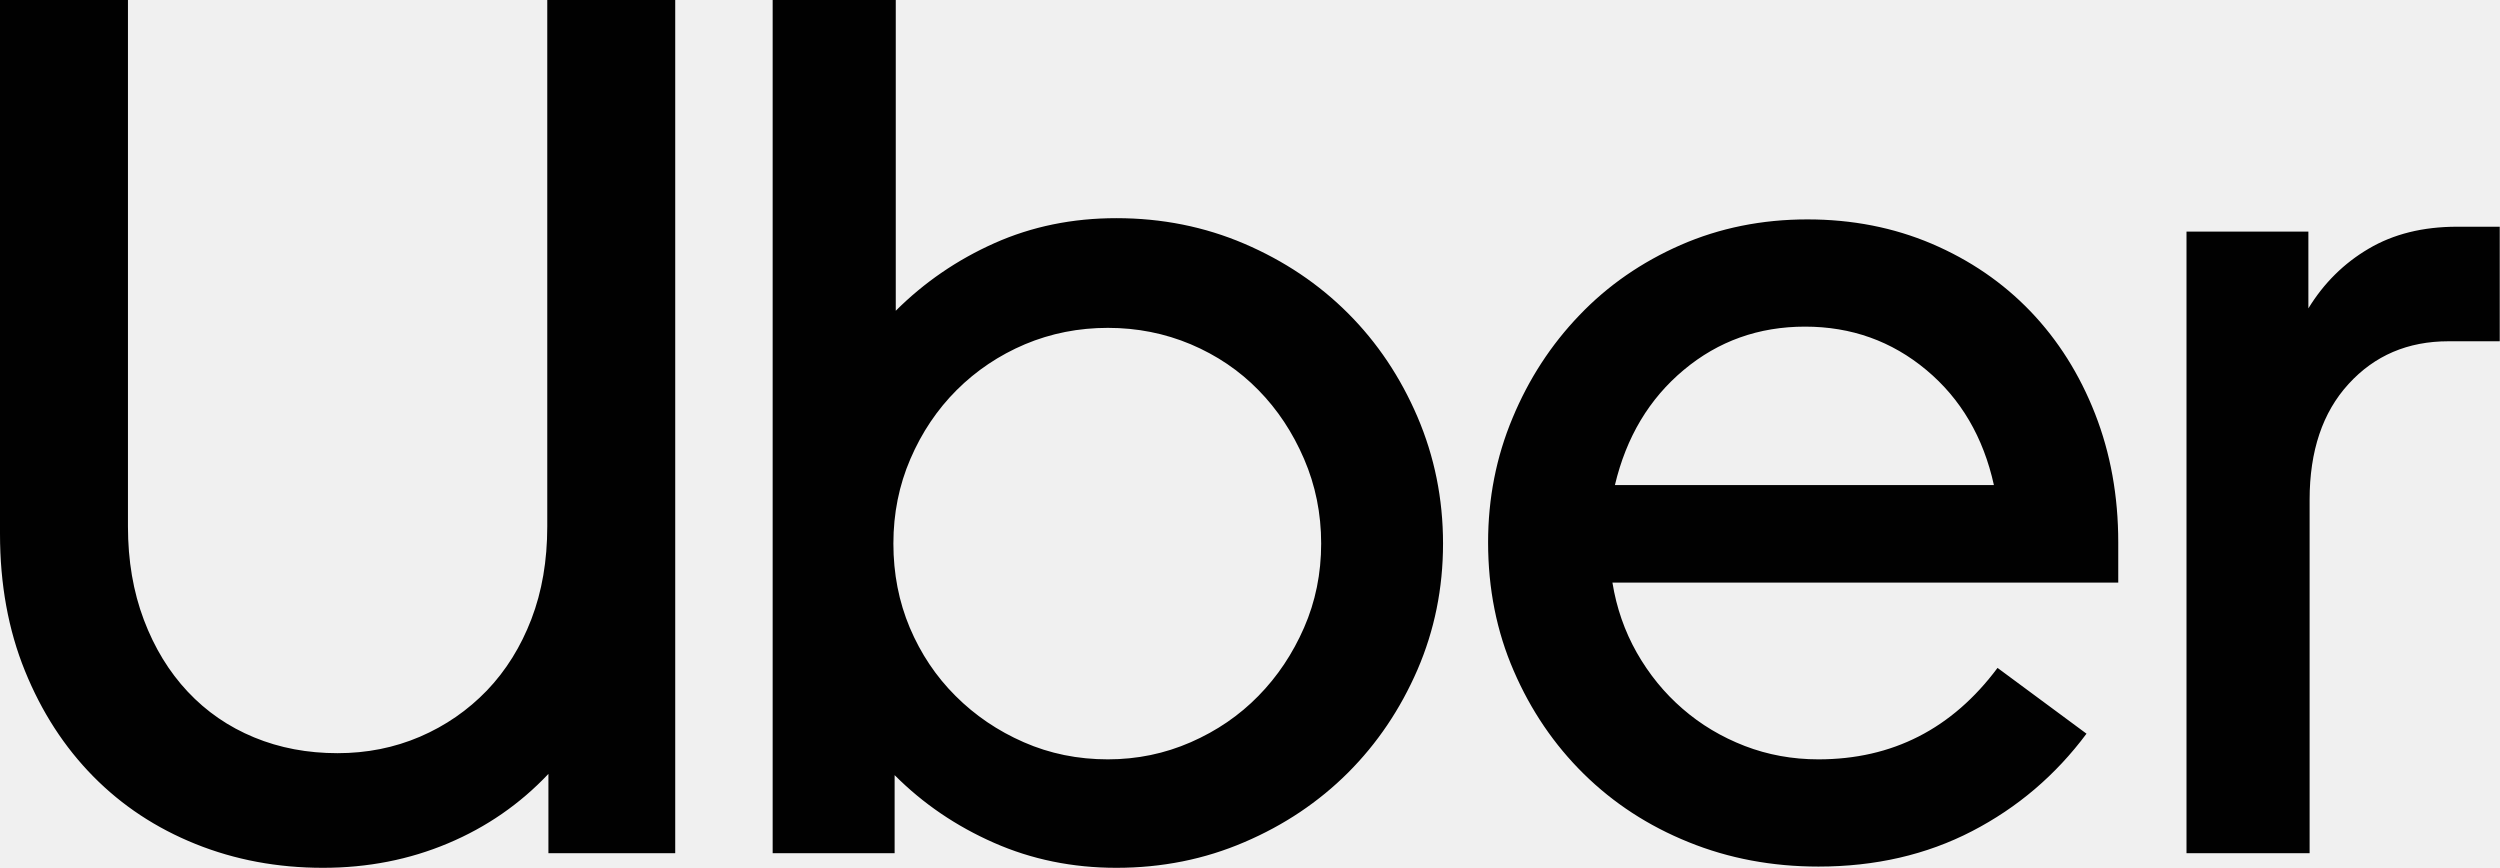
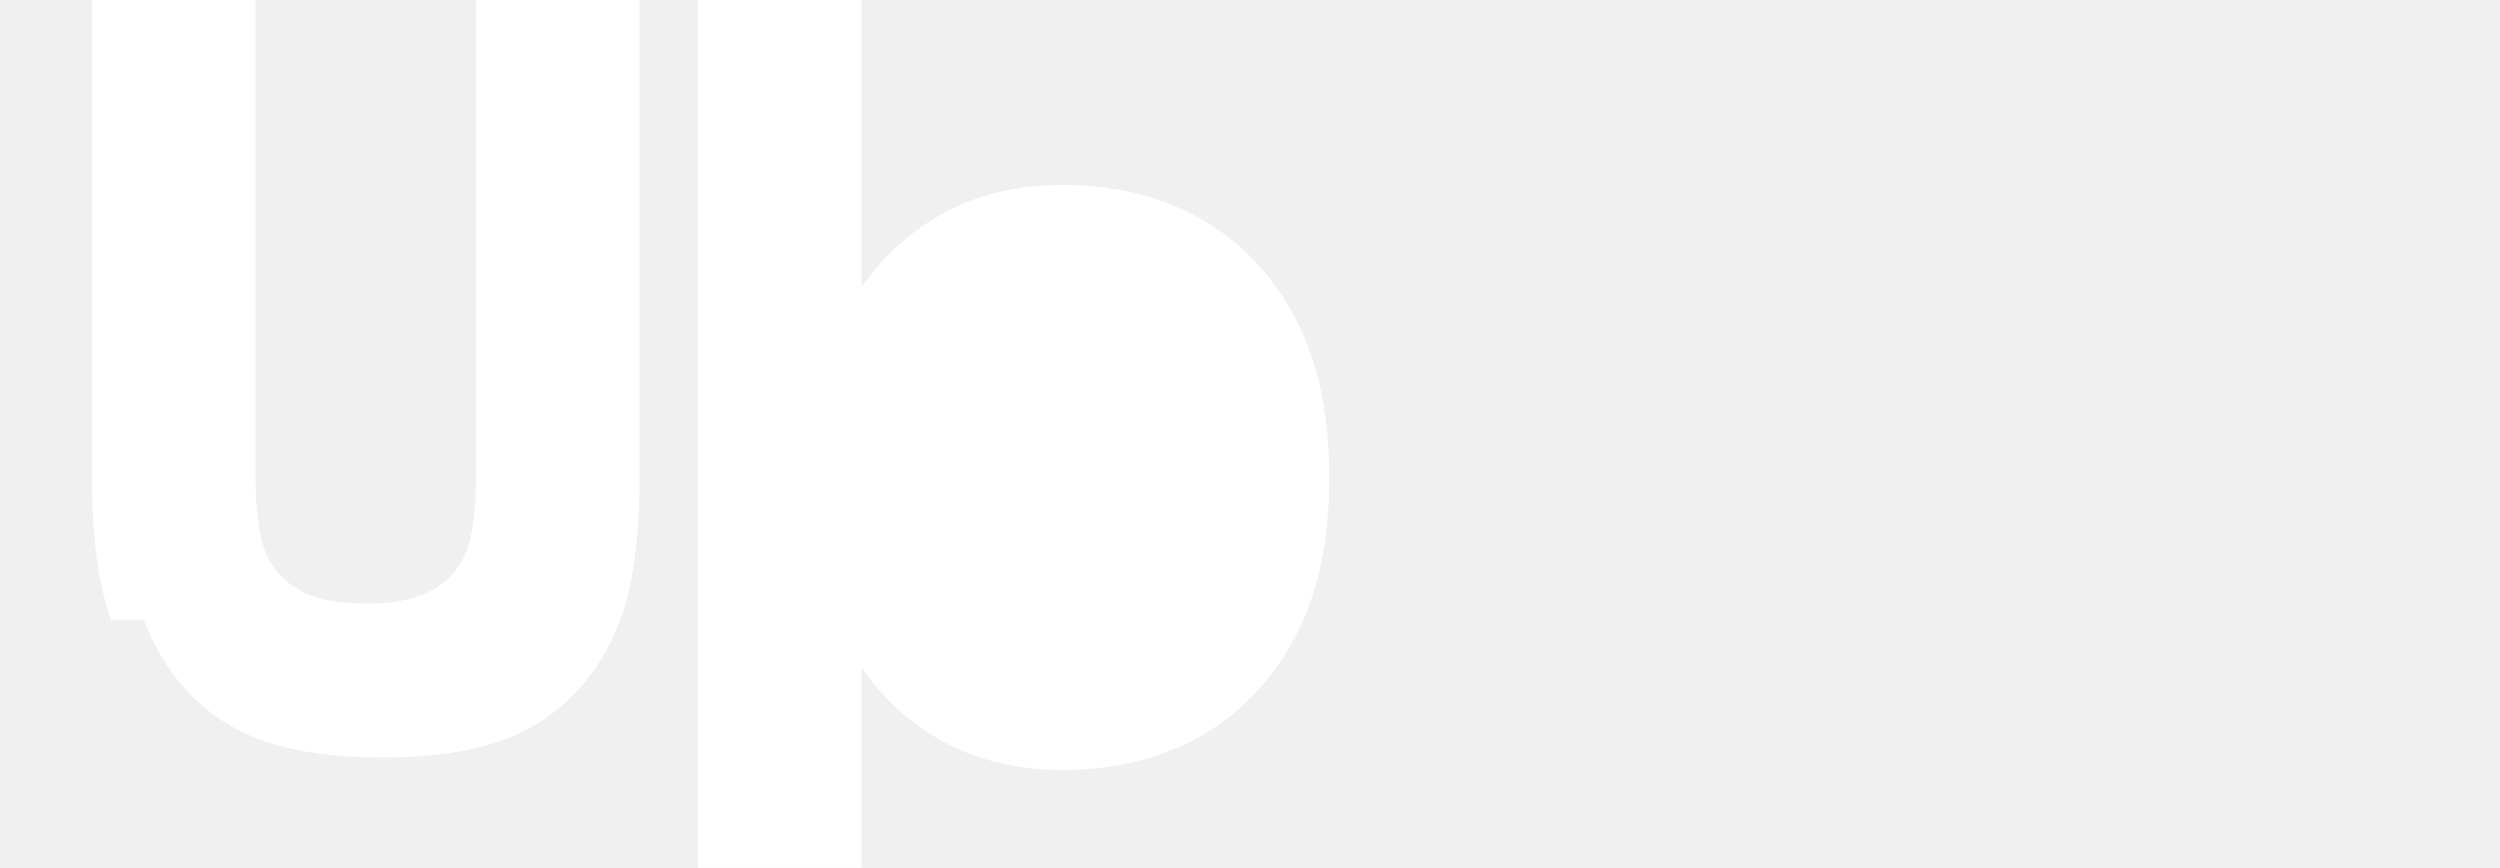
<svg xmlns="http://www.w3.org/2000/svg" viewBox="0 0 28.35 9.84">
-   <path fill="#010101" fill-rule="evenodd" d="M 1.631 7.028 C 1.751 7.346 1.917 7.618 2.128 7.843 C 2.340 8.069 2.591 8.242 2.882 8.362 C 3.172 8.482 3.488 8.541 3.828 8.541 C 4.160 8.541 4.471 8.479 4.761 8.355 C 5.052 8.230 5.305 8.055 5.522 7.830 C 5.738 7.604 5.906 7.334 6.026 7.021 C 6.146 6.708 6.206 6.358 6.206 5.971 L 6.206 0.000 L 7.657 0.000 L 7.657 9.675 L 6.219 9.675 L 6.219 8.776 C 5.897 9.117 5.517 9.380 5.079 9.564 C 4.642 9.748 4.169 9.841 3.663 9.841 C 3.147 9.841 2.665 9.751 2.218 9.571 C 1.771 9.391 1.384 9.136 1.057 8.804 C 0.730 8.472 0.472 8.074 0.283 7.608 C 0.094 7.143 0.000 6.625 0.000 6.054 L 0.000 0.000 L 1.451 0.000 L 1.451 5.971 C 1.451 6.358 1.511 6.710 1.631 7.028 M 10.158 0.000 L 10.158 3.524 C 10.481 3.202 10.854 2.946 11.278 2.757 C 11.702 2.568 12.162 2.474 12.660 2.474 C 13.176 2.474 13.660 2.571 14.111 2.764 C 14.563 2.958 14.954 3.220 15.286 3.552 C 15.618 3.884 15.880 4.275 16.074 4.727 C 16.267 5.178 16.364 5.657 16.364 6.164 C 16.364 6.671 16.267 7.148 16.074 7.595 C 15.880 8.042 15.618 8.431 15.286 8.763 C 14.954 9.094 14.563 9.357 14.111 9.550 C 13.660 9.744 13.176 9.841 12.660 9.841 C 12.162 9.841 11.699 9.746 11.271 9.557 C 10.842 9.368 10.467 9.113 10.145 8.790 L 10.145 9.675 L 8.762 9.675 L 8.762 0.000 L 10.158 0.000 M 10.317 7.118 C 10.442 7.413 10.614 7.671 10.836 7.892 C 11.057 8.113 11.315 8.288 11.610 8.417 C 11.904 8.546 12.222 8.611 12.563 8.611 C 12.895 8.611 13.208 8.546 13.503 8.417 C 13.798 8.288 14.054 8.113 14.270 7.892 C 14.487 7.671 14.659 7.413 14.788 7.118 C 14.917 6.823 14.982 6.505 14.982 6.164 C 14.982 5.823 14.917 5.503 14.788 5.204 C 14.659 4.904 14.487 4.644 14.270 4.423 C 14.054 4.202 13.798 4.029 13.503 3.904 C 13.208 3.780 12.895 3.718 12.563 3.718 C 12.232 3.718 11.918 3.780 11.623 3.904 C 11.329 4.029 11.071 4.202 10.849 4.423 C 10.628 4.644 10.453 4.904 10.324 5.204 C 10.195 5.503 10.131 5.823 10.131 6.164 C 10.131 6.505 10.193 6.823 10.317 7.118 M 17.152 4.741 C 17.336 4.298 17.589 3.909 17.912 3.573 C 18.234 3.236 18.617 2.972 19.059 2.778 C 19.501 2.585 19.980 2.488 20.496 2.488 C 21.003 2.488 21.473 2.580 21.906 2.764 C 22.339 2.949 22.712 3.204 23.026 3.531 C 23.339 3.858 23.583 4.245 23.758 4.692 C 23.933 5.139 24.021 5.625 24.021 6.150 L 24.021 6.607 L 18.285 6.607 C 18.331 6.892 18.423 7.157 18.561 7.401 C 18.700 7.645 18.872 7.857 19.080 8.037 C 19.287 8.217 19.522 8.357 19.785 8.459 C 20.047 8.560 20.326 8.611 20.621 8.611 C 21.459 8.611 22.137 8.265 22.652 7.574 L 23.661 8.320 C 23.311 8.790 22.878 9.159 22.362 9.426 C 21.846 9.693 21.266 9.827 20.621 9.827 C 20.096 9.827 19.605 9.735 19.149 9.550 C 18.693 9.366 18.297 9.108 17.960 8.776 C 17.624 8.445 17.359 8.055 17.166 7.608 C 16.972 7.162 16.875 6.676 16.875 6.150 C 16.875 5.653 16.967 5.183 17.152 4.741 M 19.094 4.195 C 18.702 4.522 18.442 4.957 18.313 5.501 L 22.611 5.501 C 22.491 4.957 22.236 4.522 21.844 4.195 C 21.452 3.868 20.994 3.704 20.469 3.704 C 19.944 3.704 19.485 3.868 19.094 4.195 M 26.633 4.354 C 26.338 4.676 26.191 5.114 26.191 5.667 L 26.191 9.675 L 24.795 9.675 L 24.795 2.626 L 26.177 2.626 L 26.177 3.497 C 26.352 3.211 26.580 2.985 26.861 2.820 C 27.142 2.654 27.476 2.571 27.863 2.571 L 28.347 2.571 L 28.347 3.870 L 27.766 3.870 C 27.305 3.870 26.928 4.031 26.633 4.354 Z" />
+   <path fill="#FFFFFF" fill-rule="evenodd" d="M 1.631 7.028 C 1.751 7.346 1.917 7.618 2.128 7.843 C 2.340 8.069 2.591 8.242 2.882 8.361 C 3.253 8.513 3.737 8.590 4.333 8.590 C 4.929 8.590 5.413 8.513 5.784 8.361 C 6.075 8.242 6.327 8.069 6.538 7.843 C 6.750 7.618 6.915 7.346 7.035 7.028 C 7.180 6.637 7.253 6.094 7.253 5.398 L 7.253 0.000 L 5.398 0.000 L 5.398 5.424 C 5.398 5.861 5.345 6.173 5.239 6.358 C 5.133 6.543 4.974 6.676 4.762 6.755 C 4.603 6.815 4.398 6.845 4.148 6.845 C 3.898 6.845 3.693 6.815 3.534 6.755 C 3.322 6.676 3.163 6.543 3.057 6.358 C 2.951 6.173 2.898 5.861 2.898 5.424 L 2.898 0.000 L 1.043 0.000 L 1.043 5.398 C 1.043 6.094 1.116 6.637 1.261 7.028 Z M 7.915 0.000 L 9.770 0.000 L 9.770 3.259 C 10.021 2.895 10.339 2.610 10.723 2.405 C 11.107 2.200 11.551 2.097 12.054 2.097 C 12.637 2.097 13.154 2.223 13.604 2.474 C 14.054 2.726 14.412 3.097 14.677 3.587 C 14.942 4.077 15.074 4.686 15.074 5.414 C 15.074 6.142 14.942 6.751 14.677 7.241 C 14.412 7.731 14.054 8.102 13.604 8.354 C 13.154 8.605 12.637 8.731 12.054 8.731 C 11.551 8.731 11.107 8.629 10.723 8.423 C 10.339 8.218 10.021 7.933 9.770 7.569 L 9.770 9.840 L 7.915 9.840 L 7.915 0.000 Z" />
</svg>
